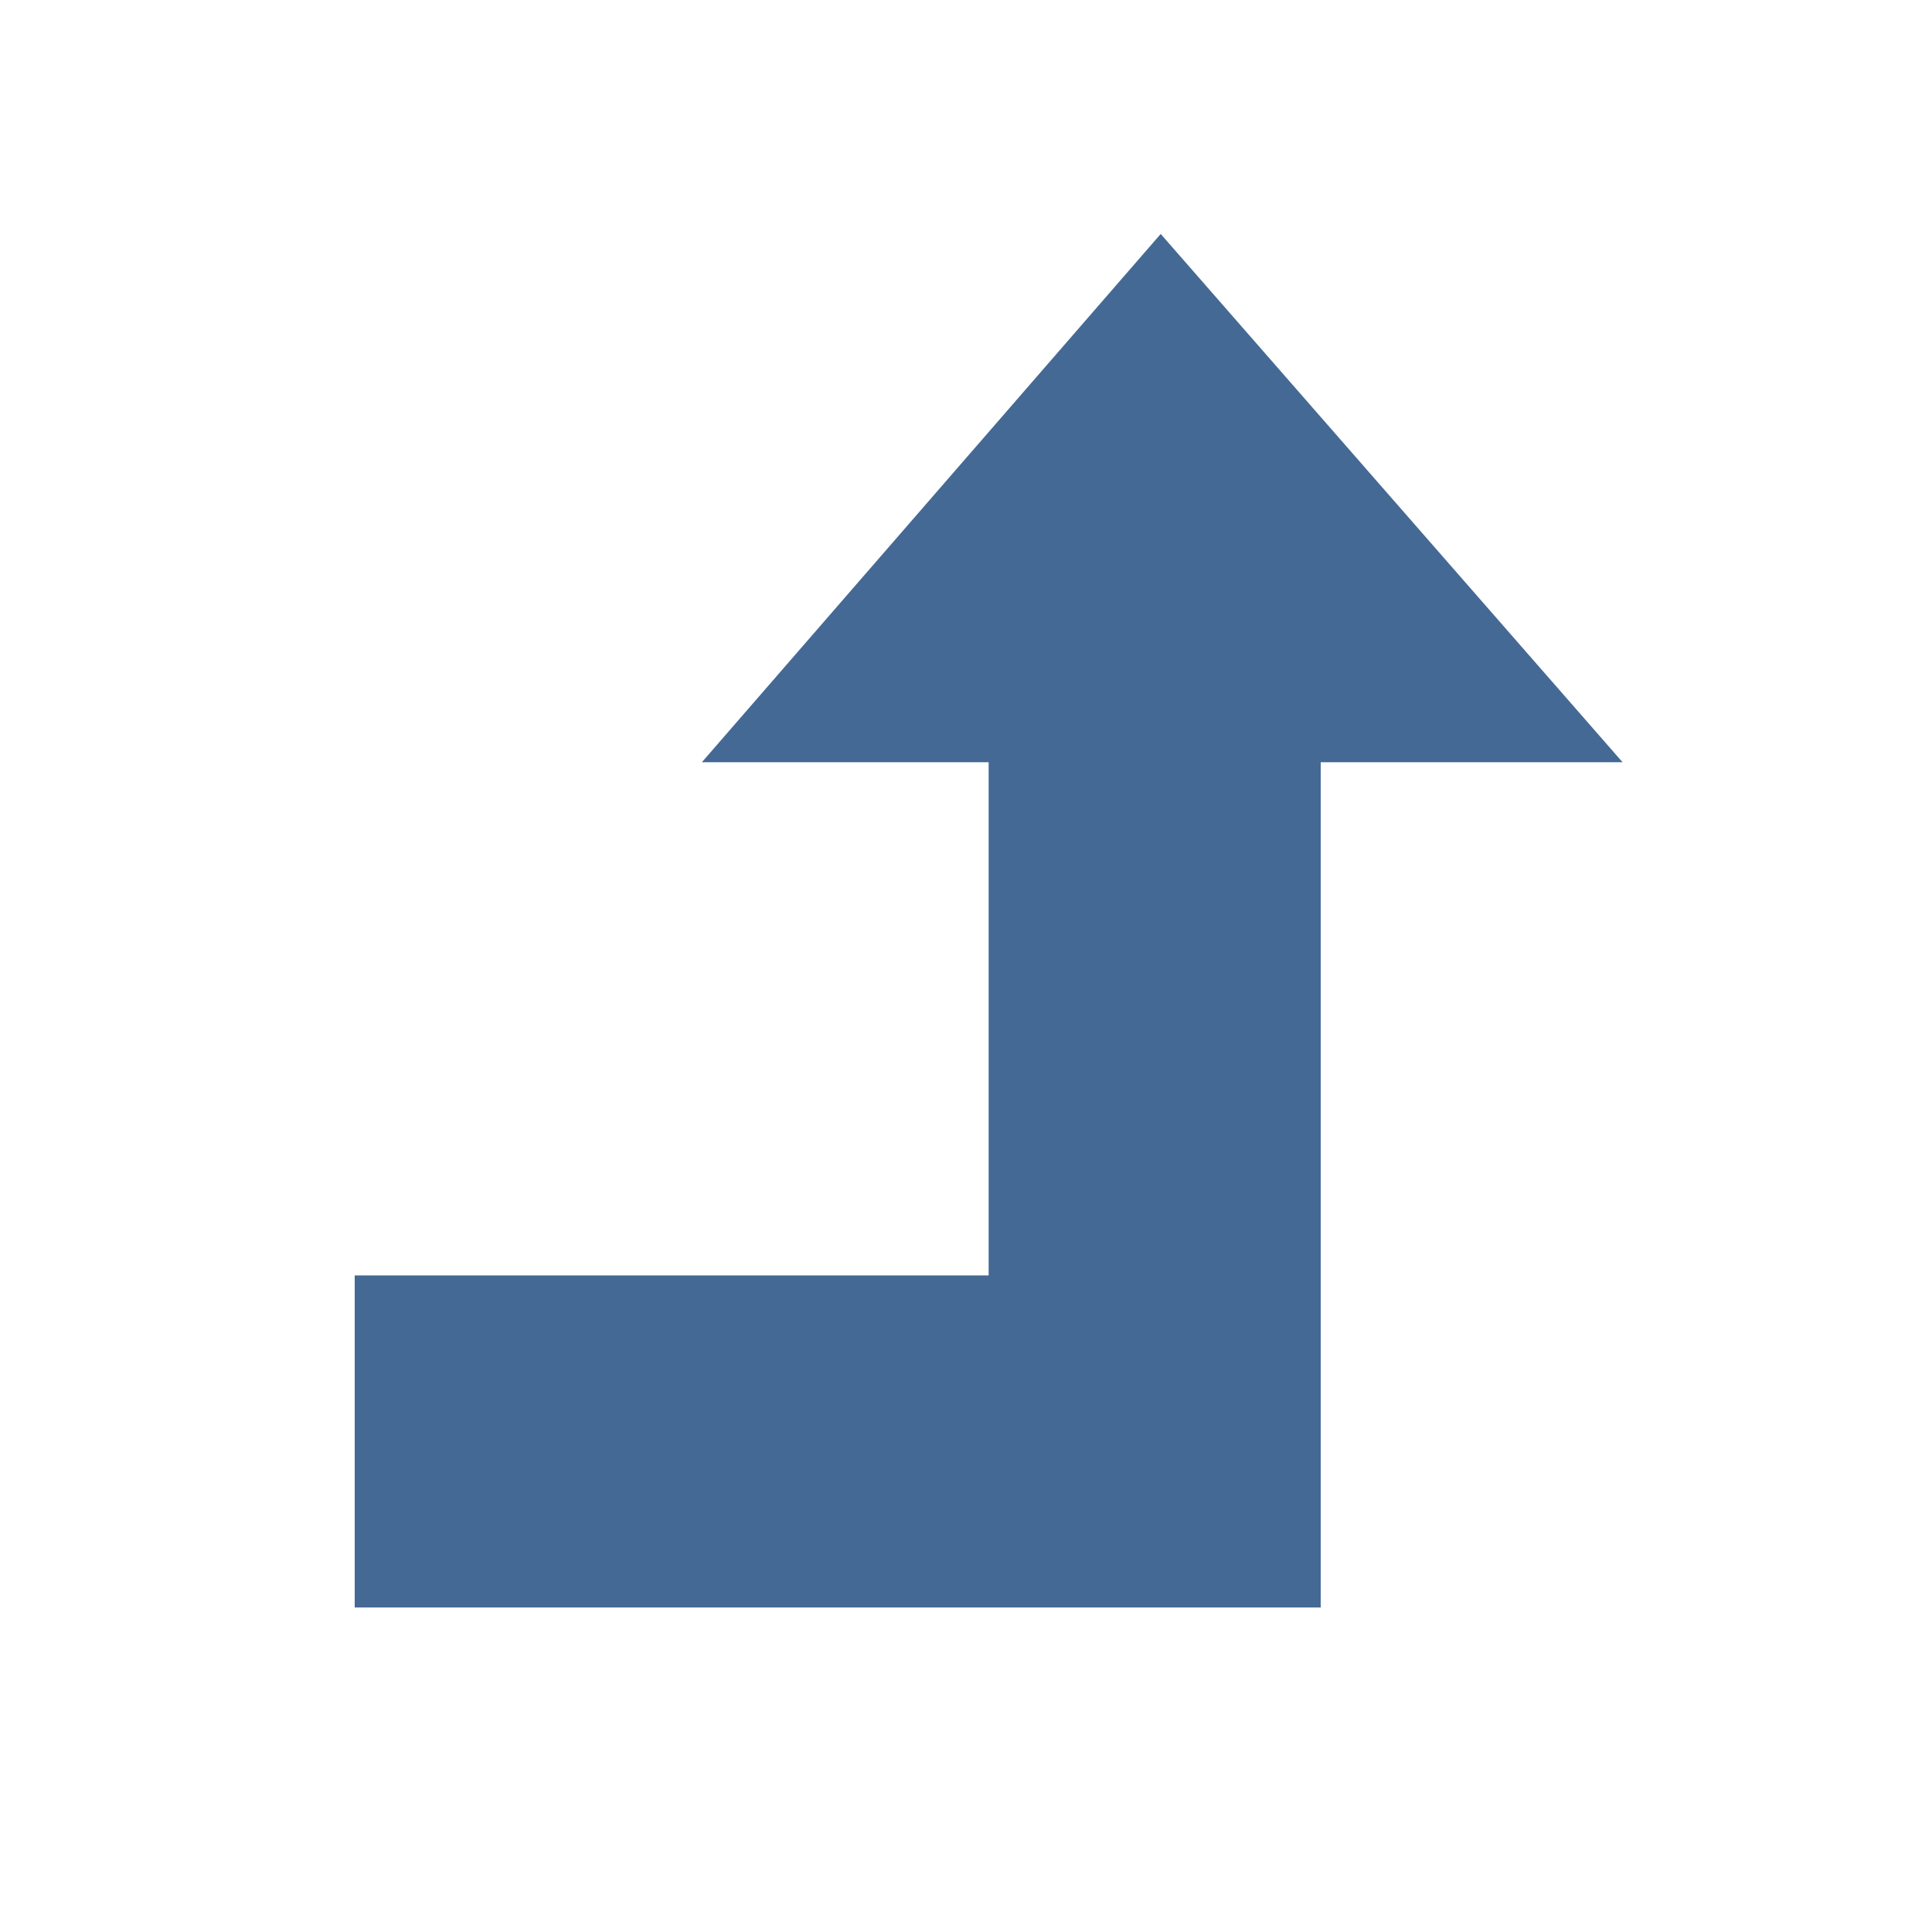
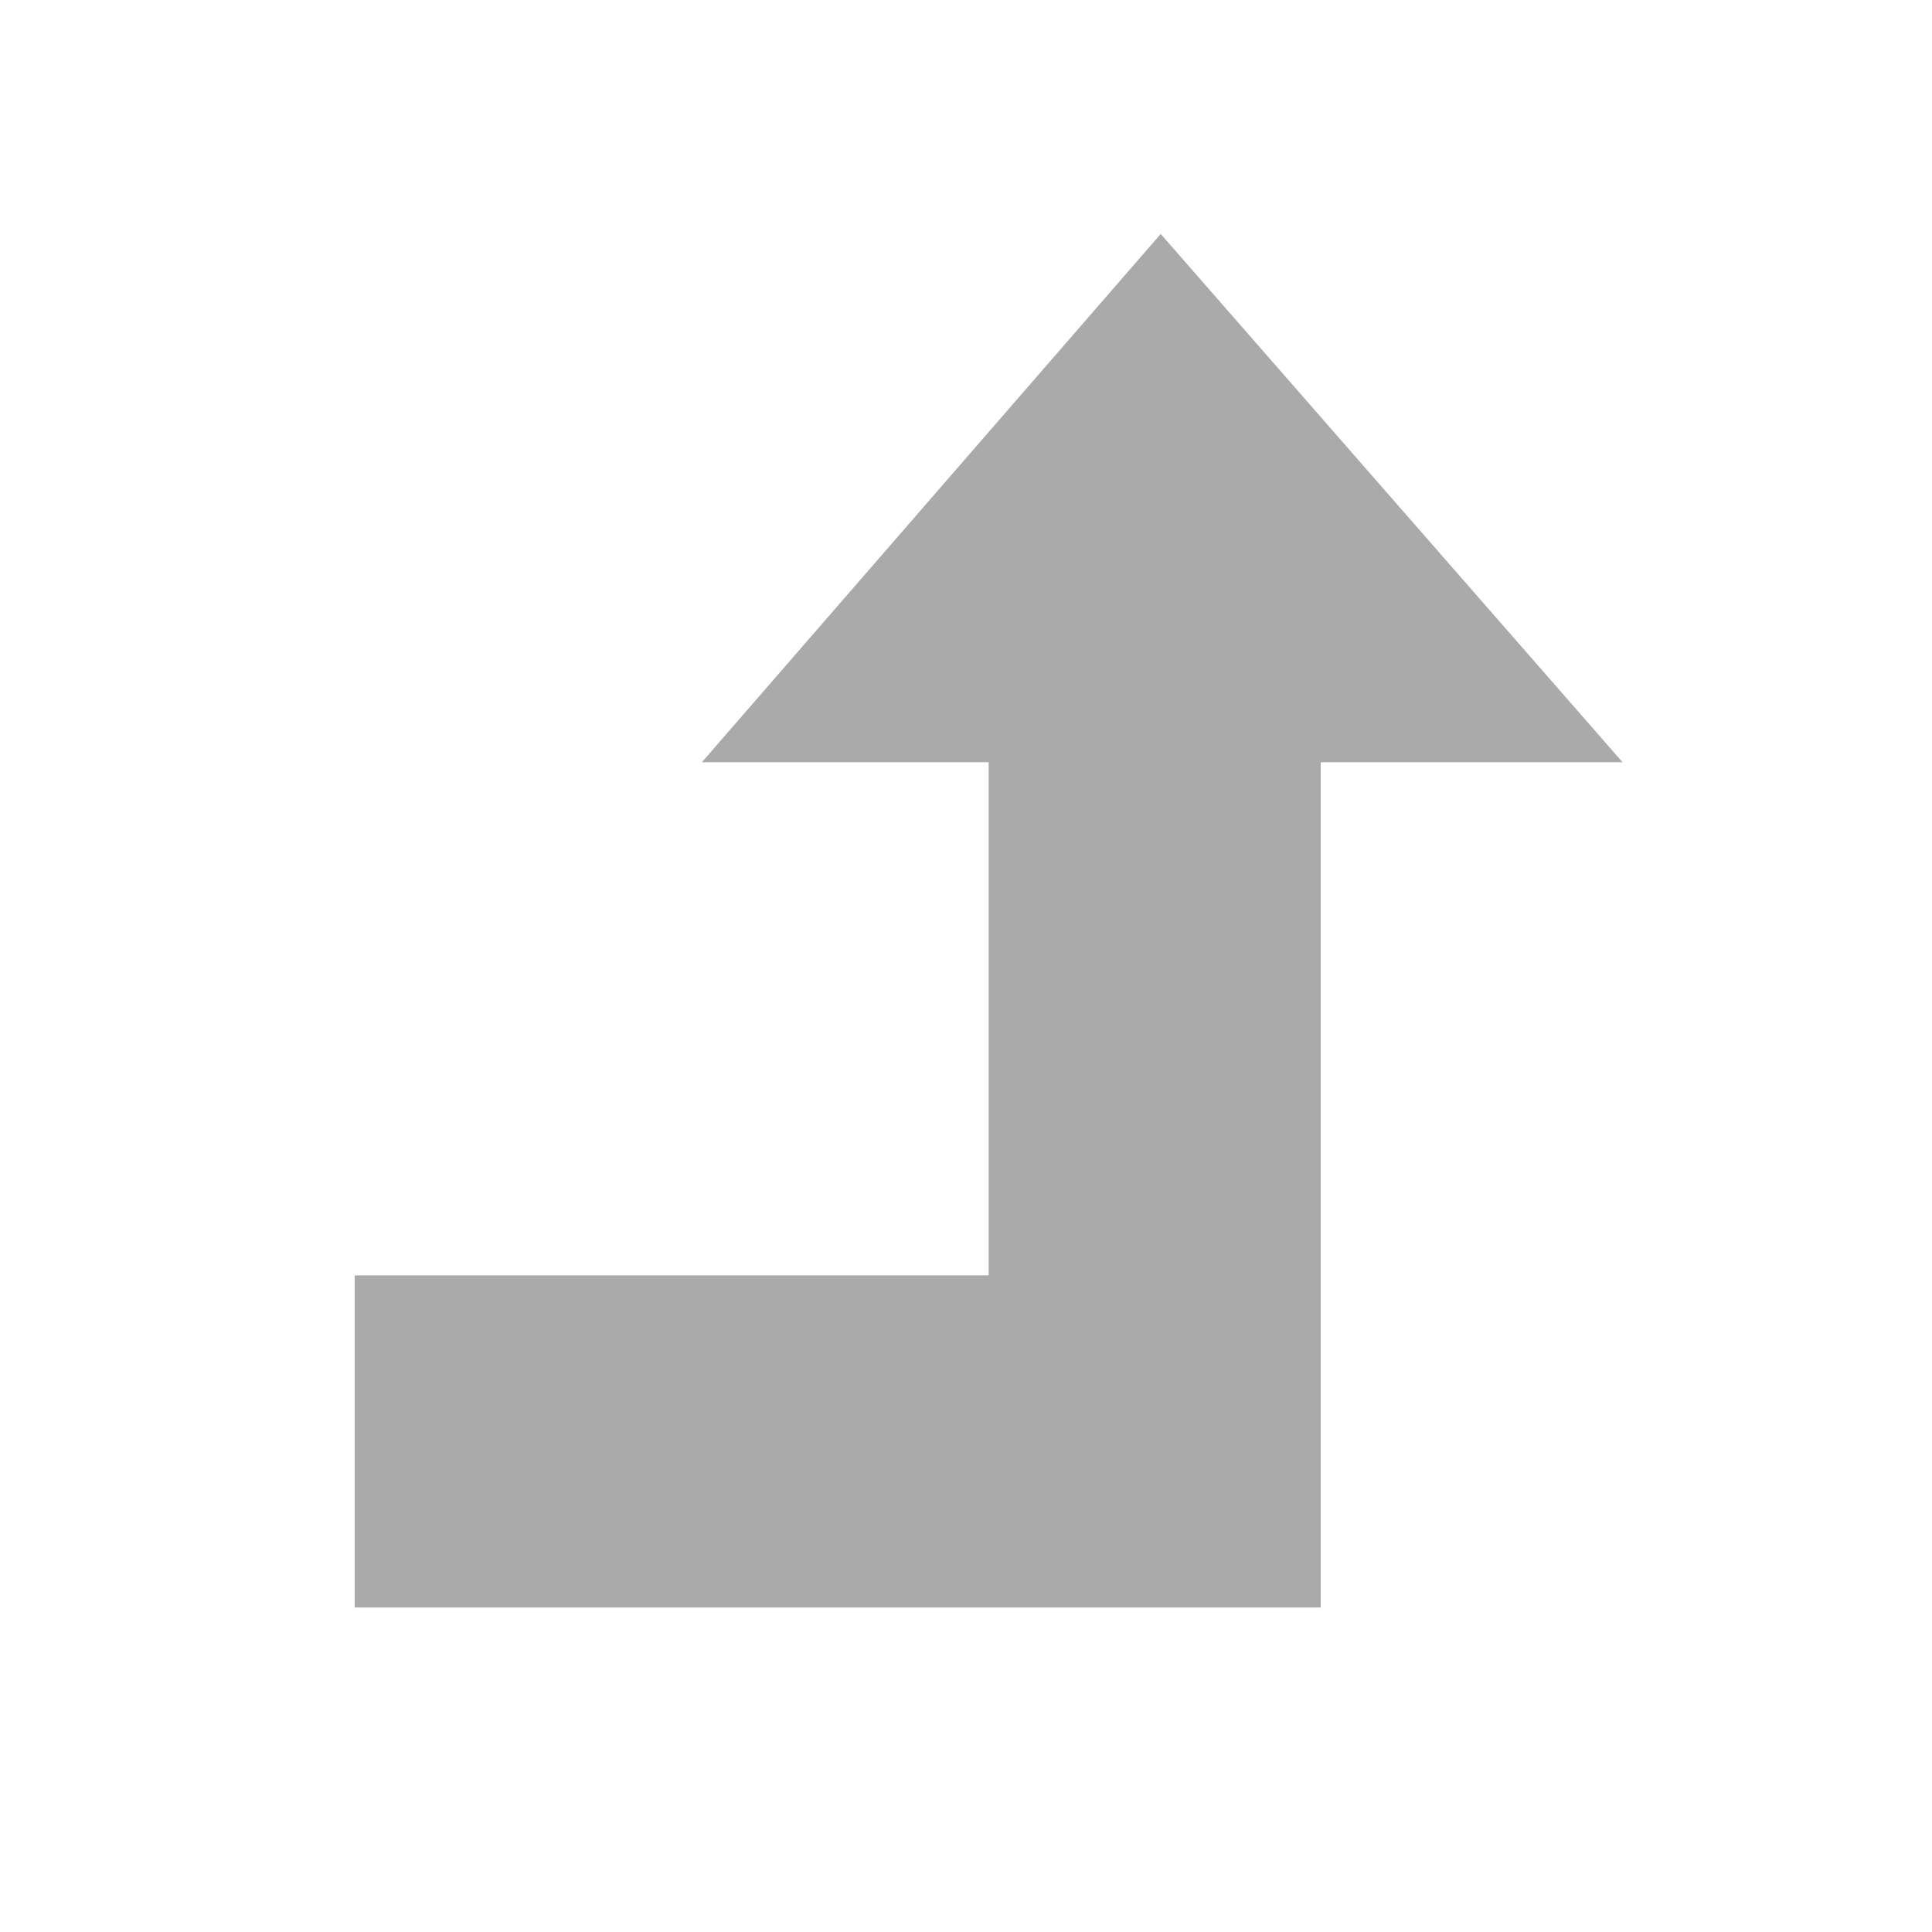
<svg xmlns="http://www.w3.org/2000/svg" version="1.1" id="Layer_1" x="0px" y="0px" viewBox="0 0 64 64" enable-background="new 0 0 64 64" xml:space="preserve">
-   <polygon fill="#446995" id="XMLID_2_" points="43.75,53.25 43.75,25.25 53.75,25.25 38.45,7.75 23.25,25.25 32.75,25.25 32.75,42.25 11.75,42.25   11.75,53.25 " />
+   <polygon fill="#aaa" id="XMLID_2_" points="43.75,53.25 43.75,25.25 53.75,25.25 38.45,7.75 23.25,25.25 32.75,25.25 32.75,42.25 11.75,42.25   11.75,53.25 " />
</svg>
